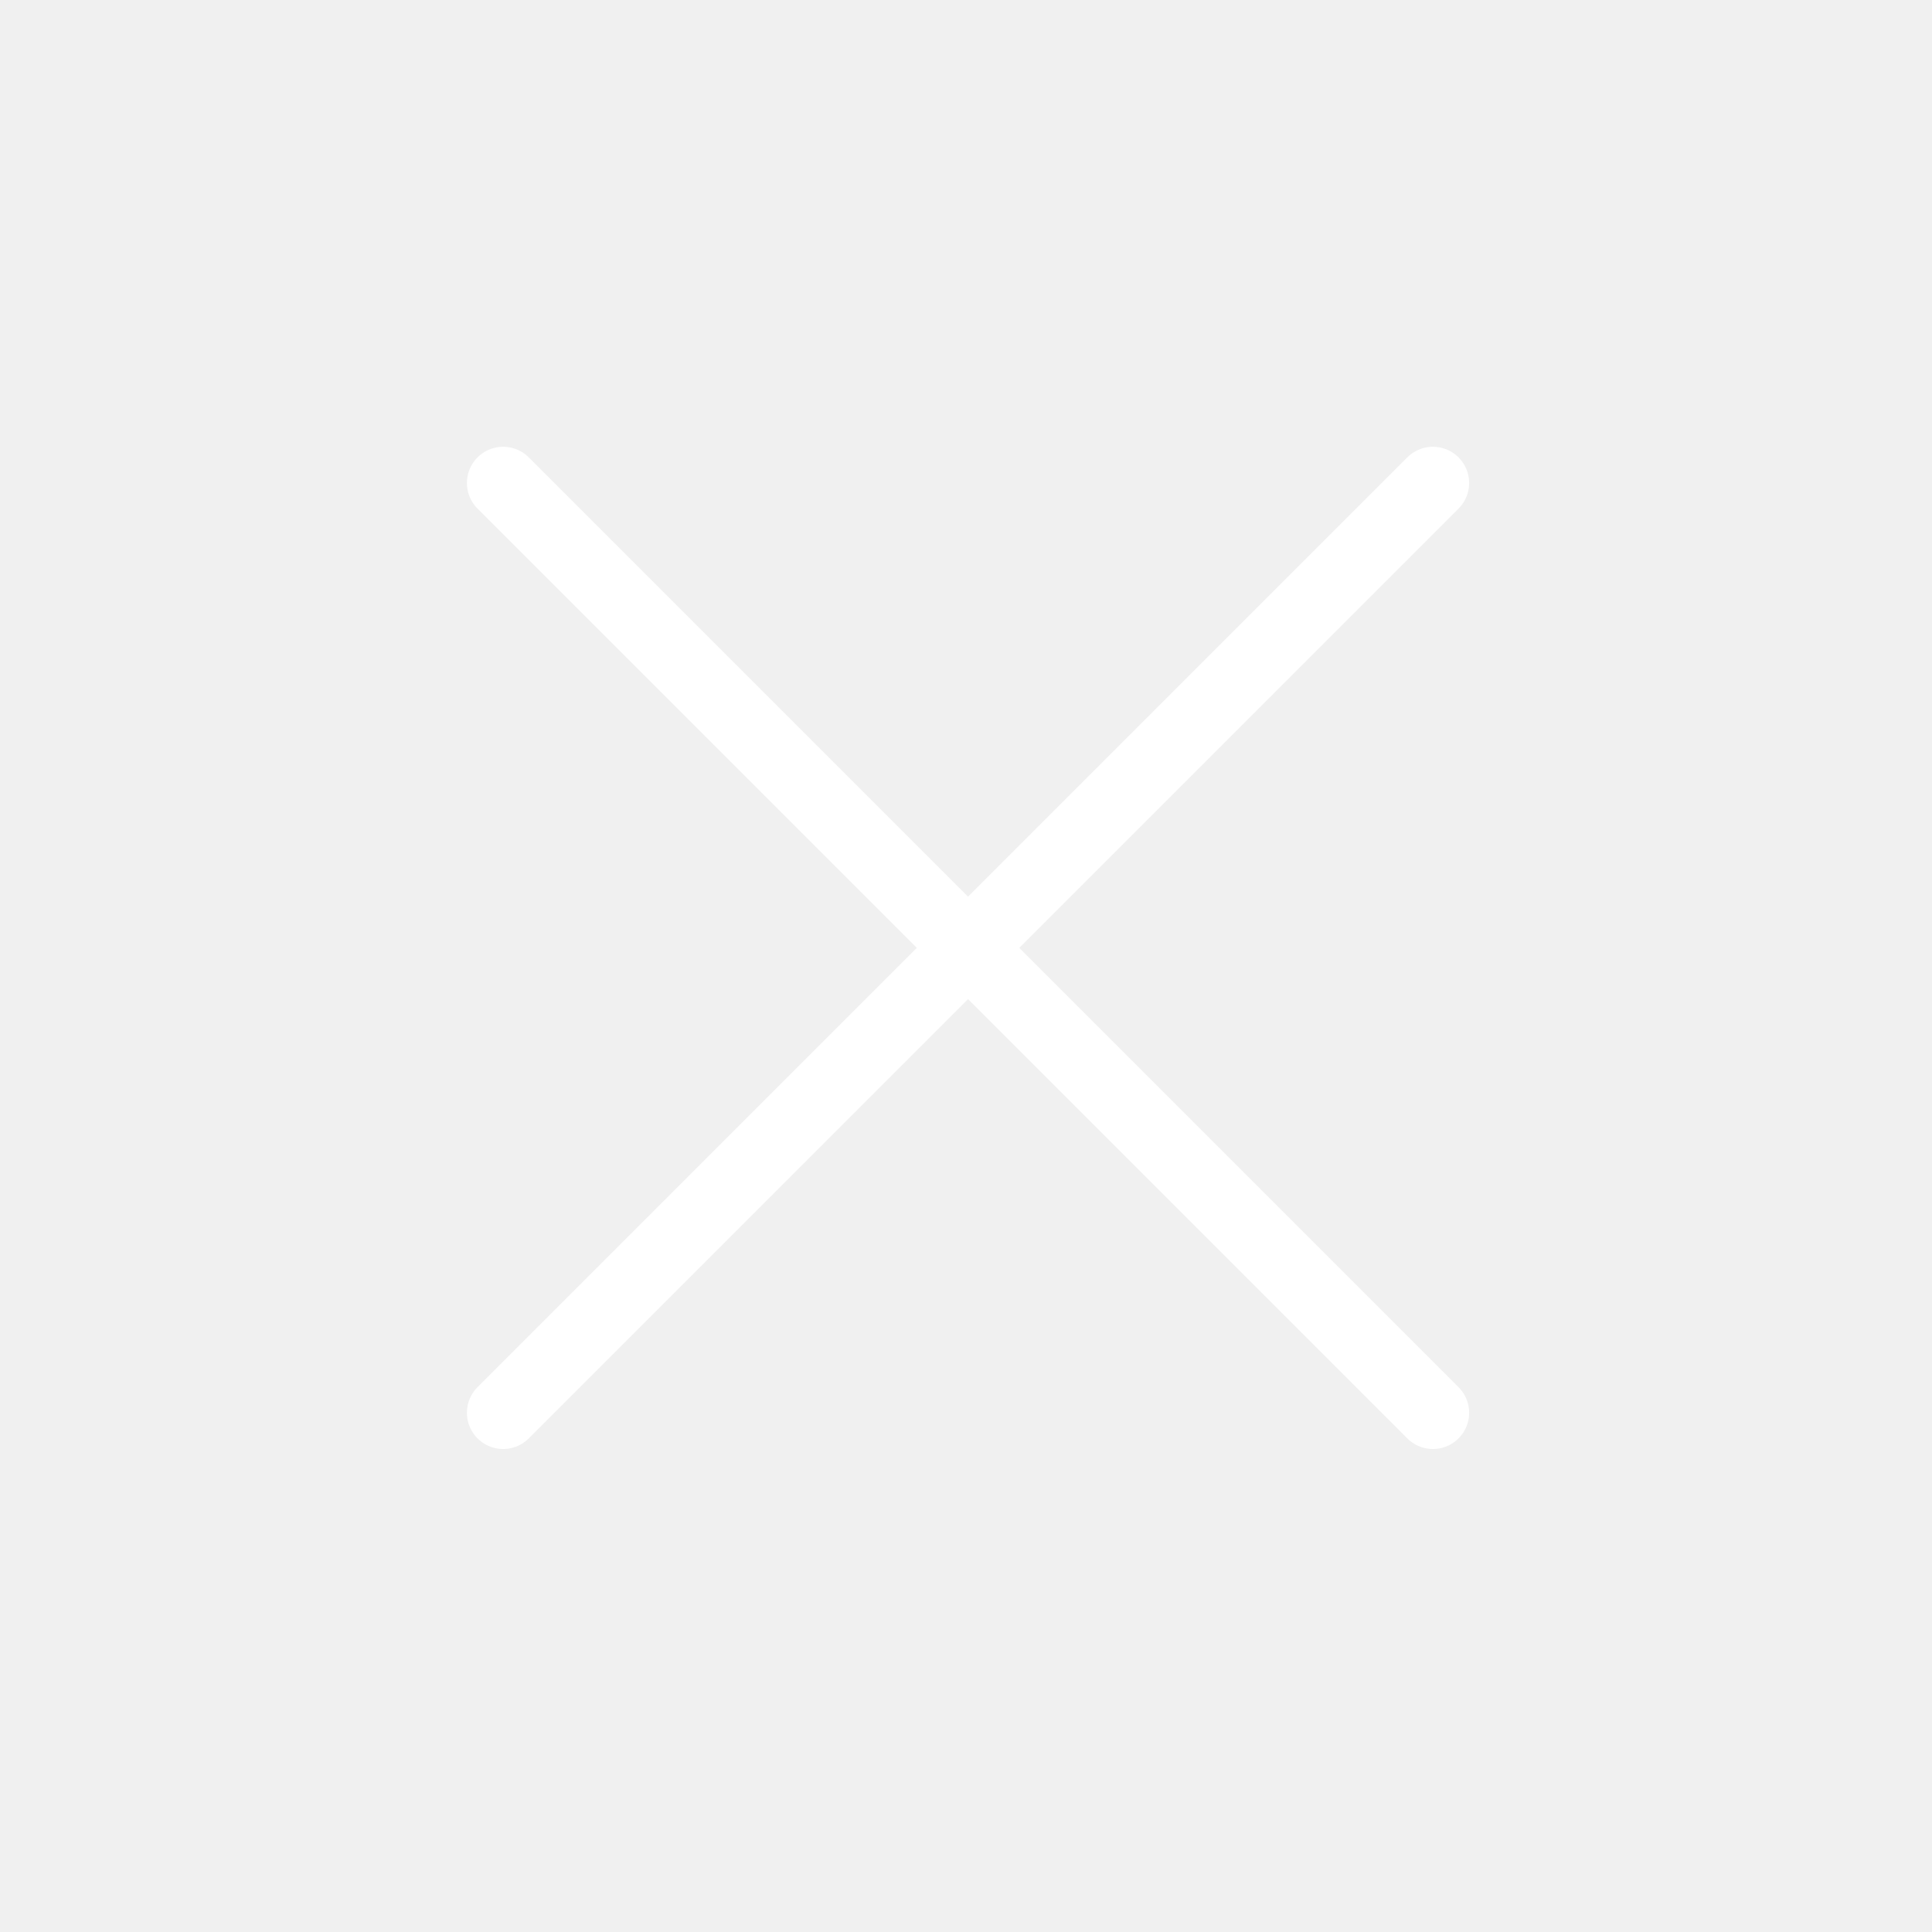
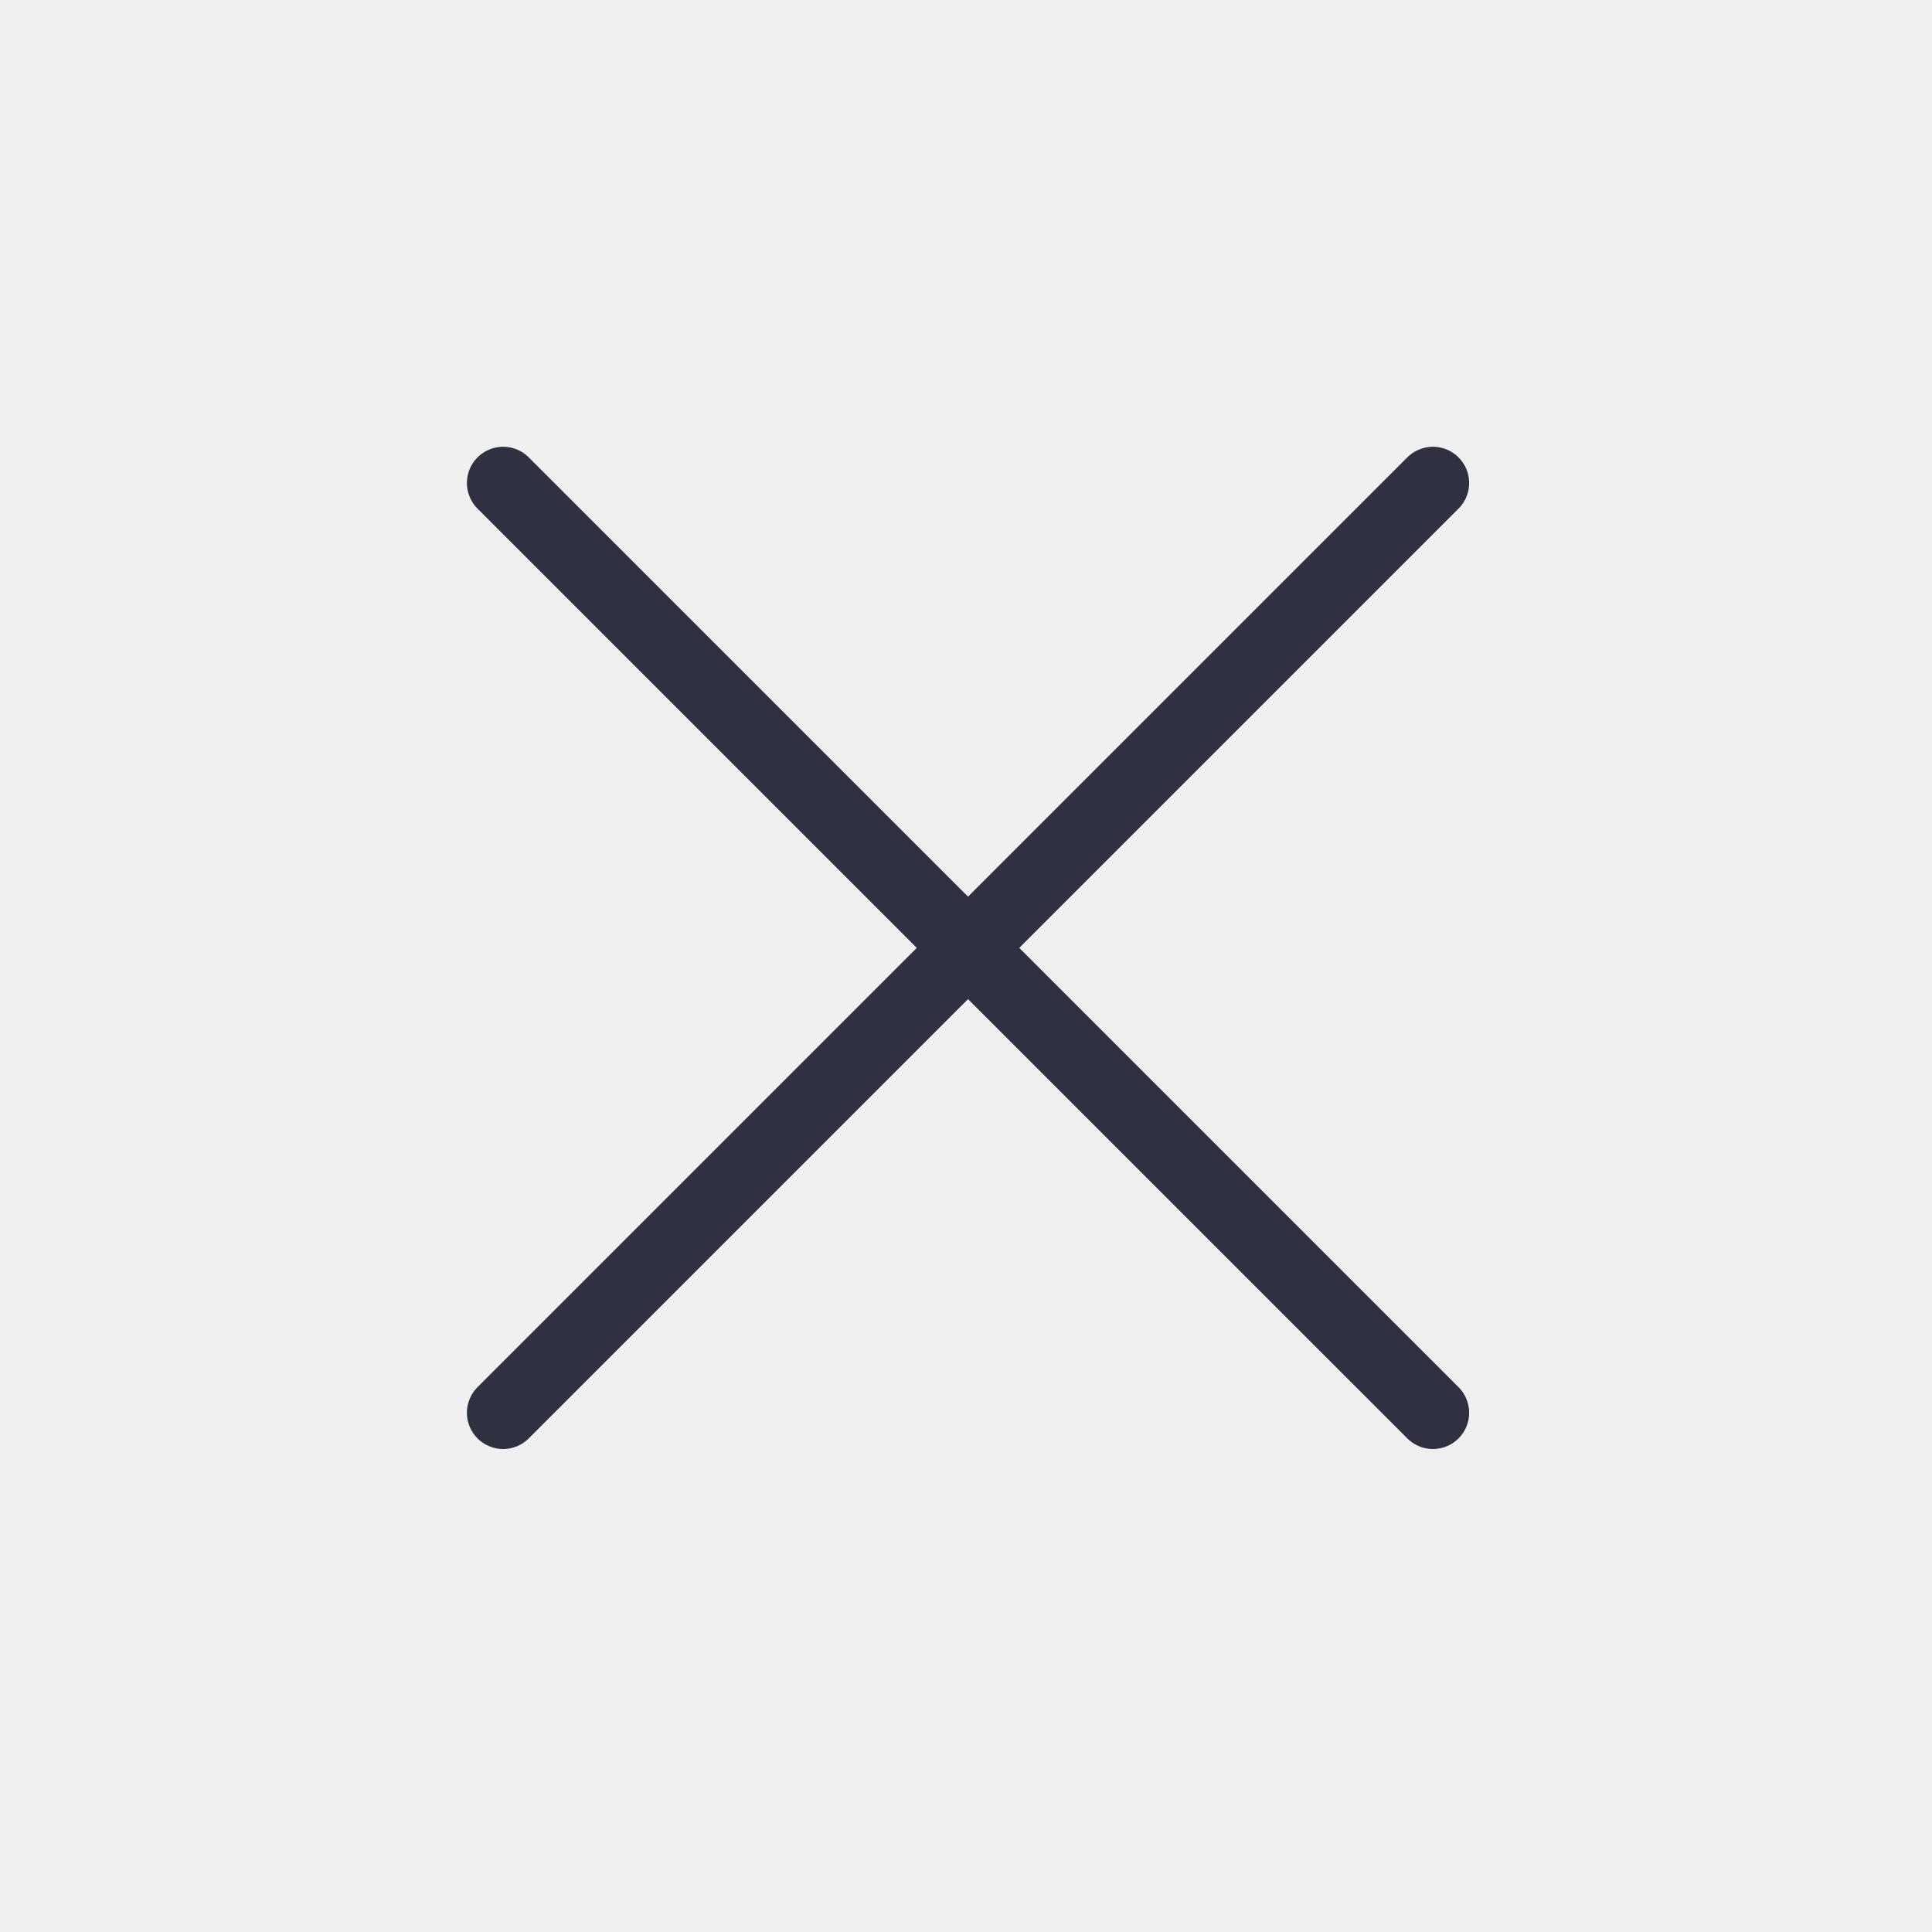
<svg xmlns="http://www.w3.org/2000/svg" width="40" height="40" viewBox="0 0 40 40" fill="none">
-   <path d="M10.417 29.25L29.667 10" stroke="white" stroke-width="1.5" stroke-linecap="round" stroke-linejoin="round" />
-   <path d="M29.667 29.25L10.417 10" stroke="white" stroke-width="1.5" stroke-linecap="round" stroke-linejoin="round" />
+   <path d="M10.417 29.25L29.667 10" stroke="#2F3140" stroke-width="1.5" stroke-linecap="round" stroke-linejoin="round" />
+   <path d="M29.667 29.25L10.417 10" stroke="#2F3140" stroke-width="1.5" stroke-linecap="round" stroke-linejoin="round" />
</svg>
